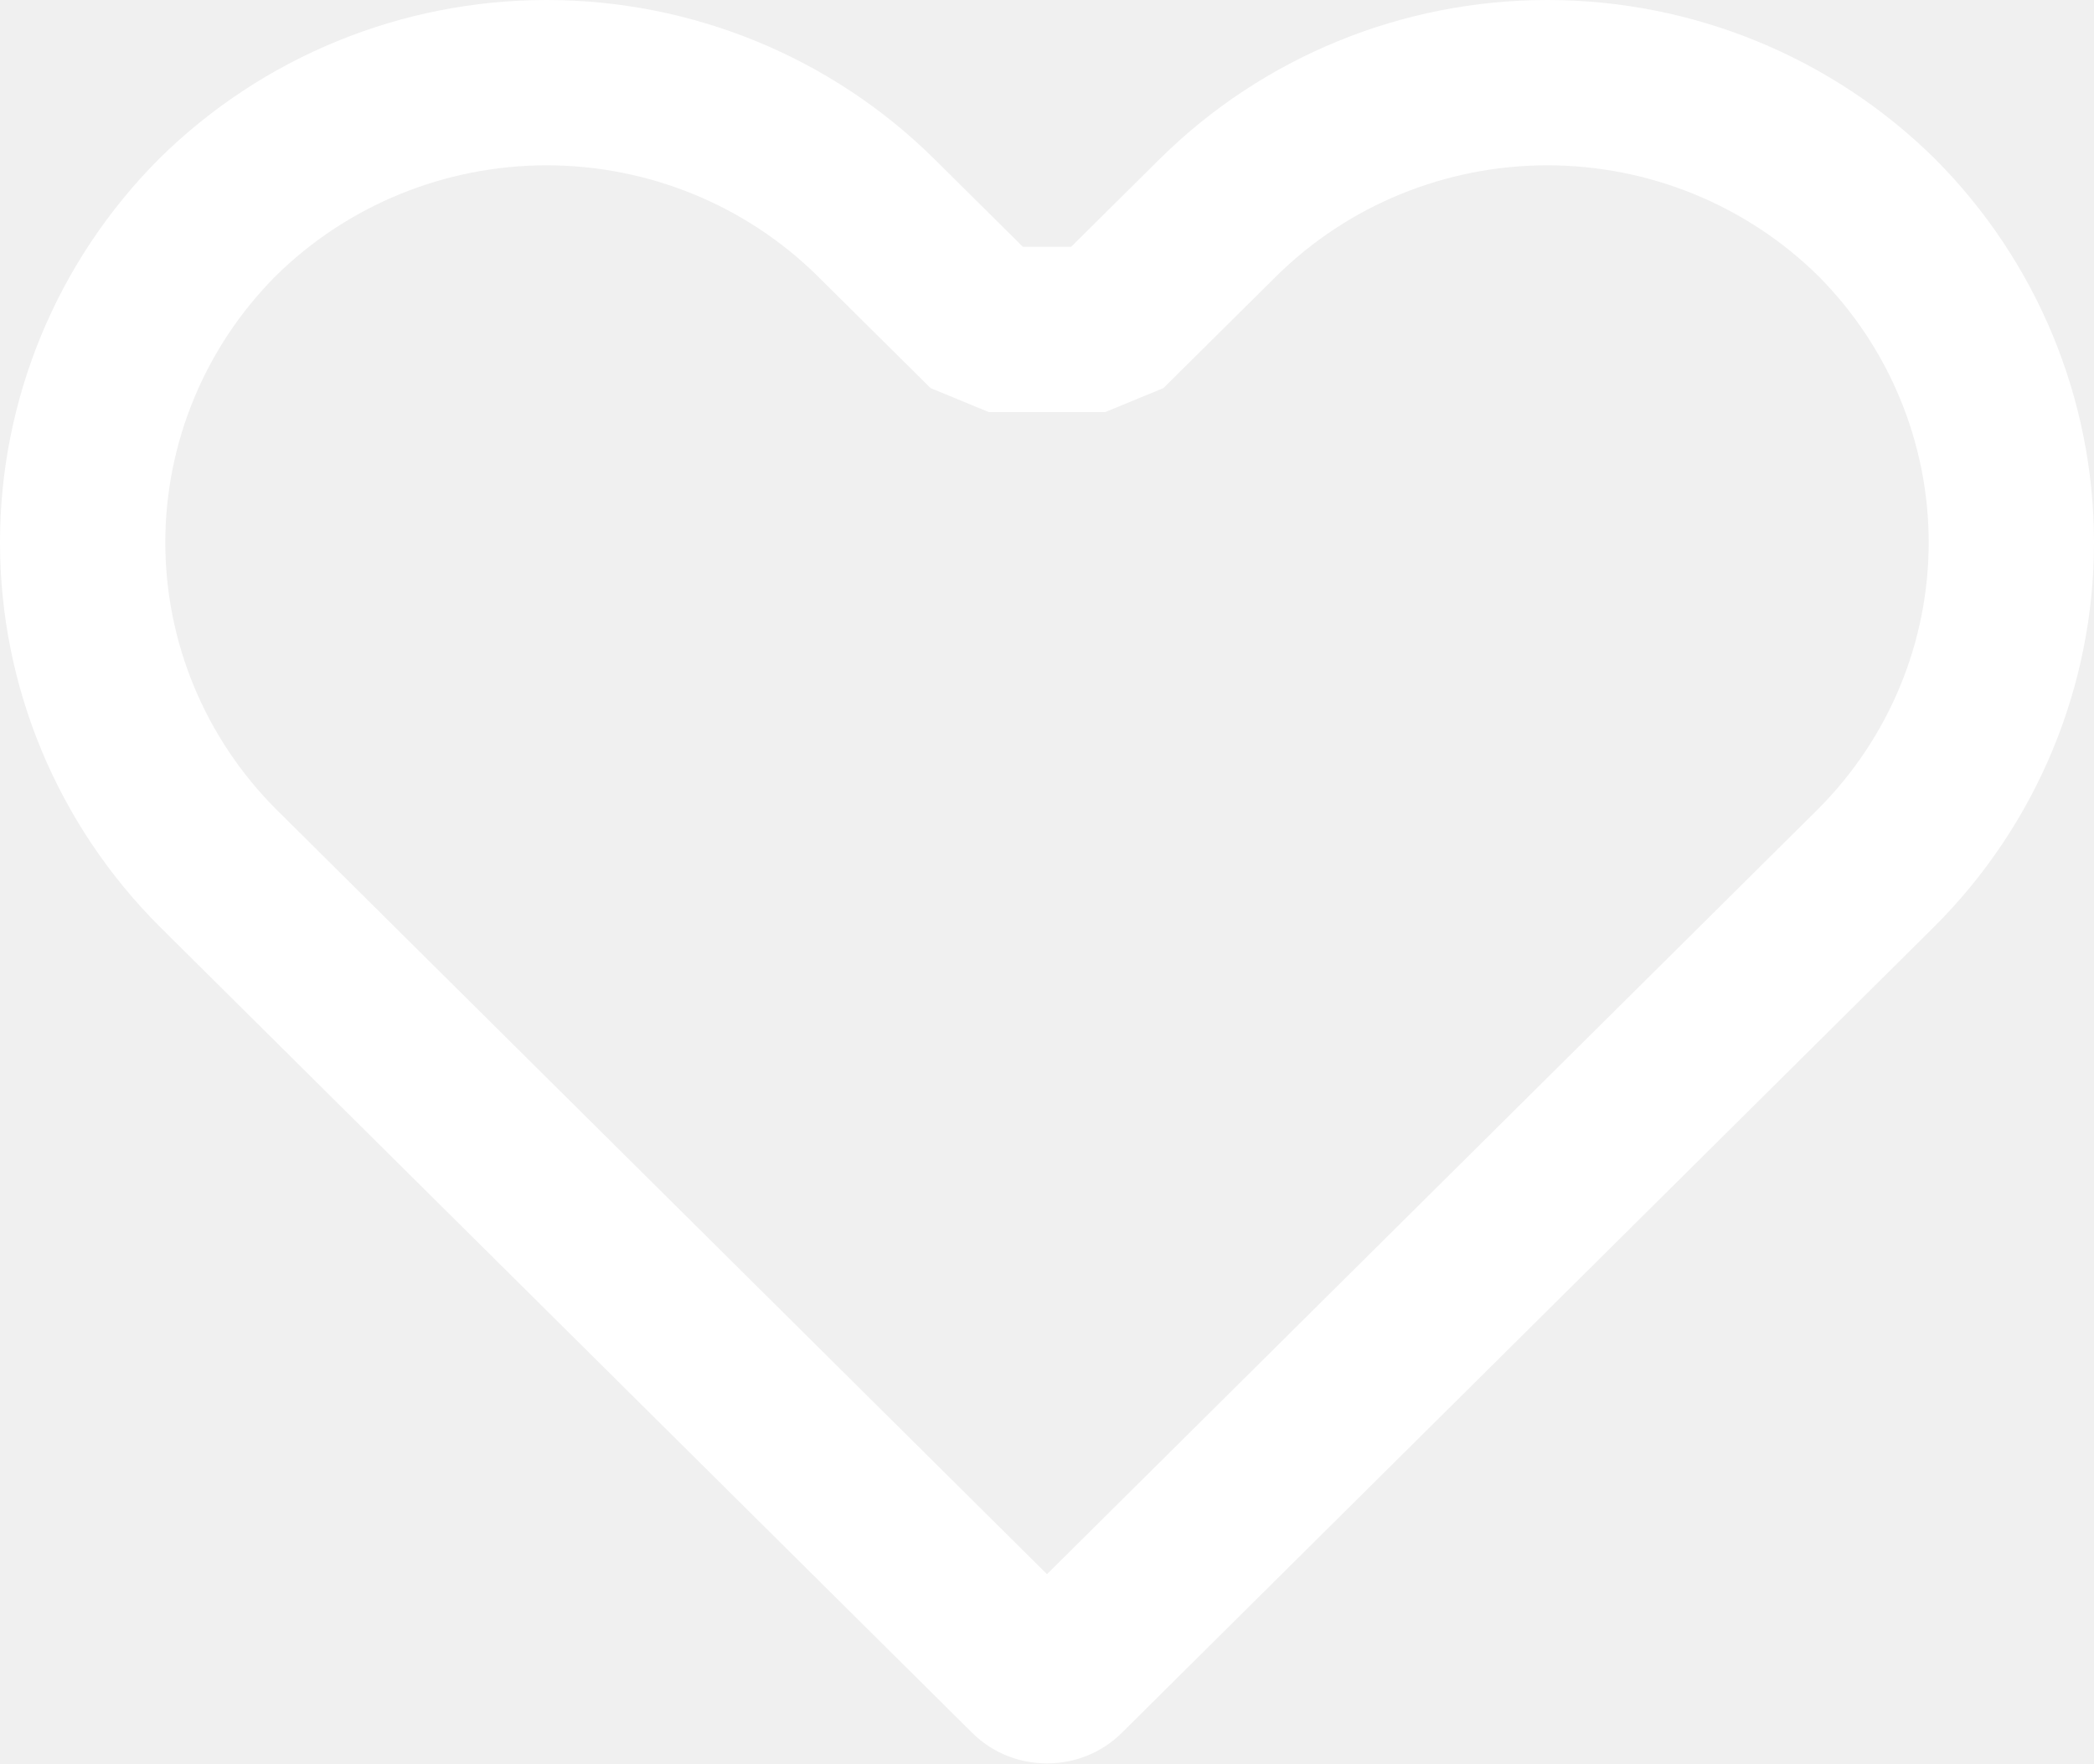
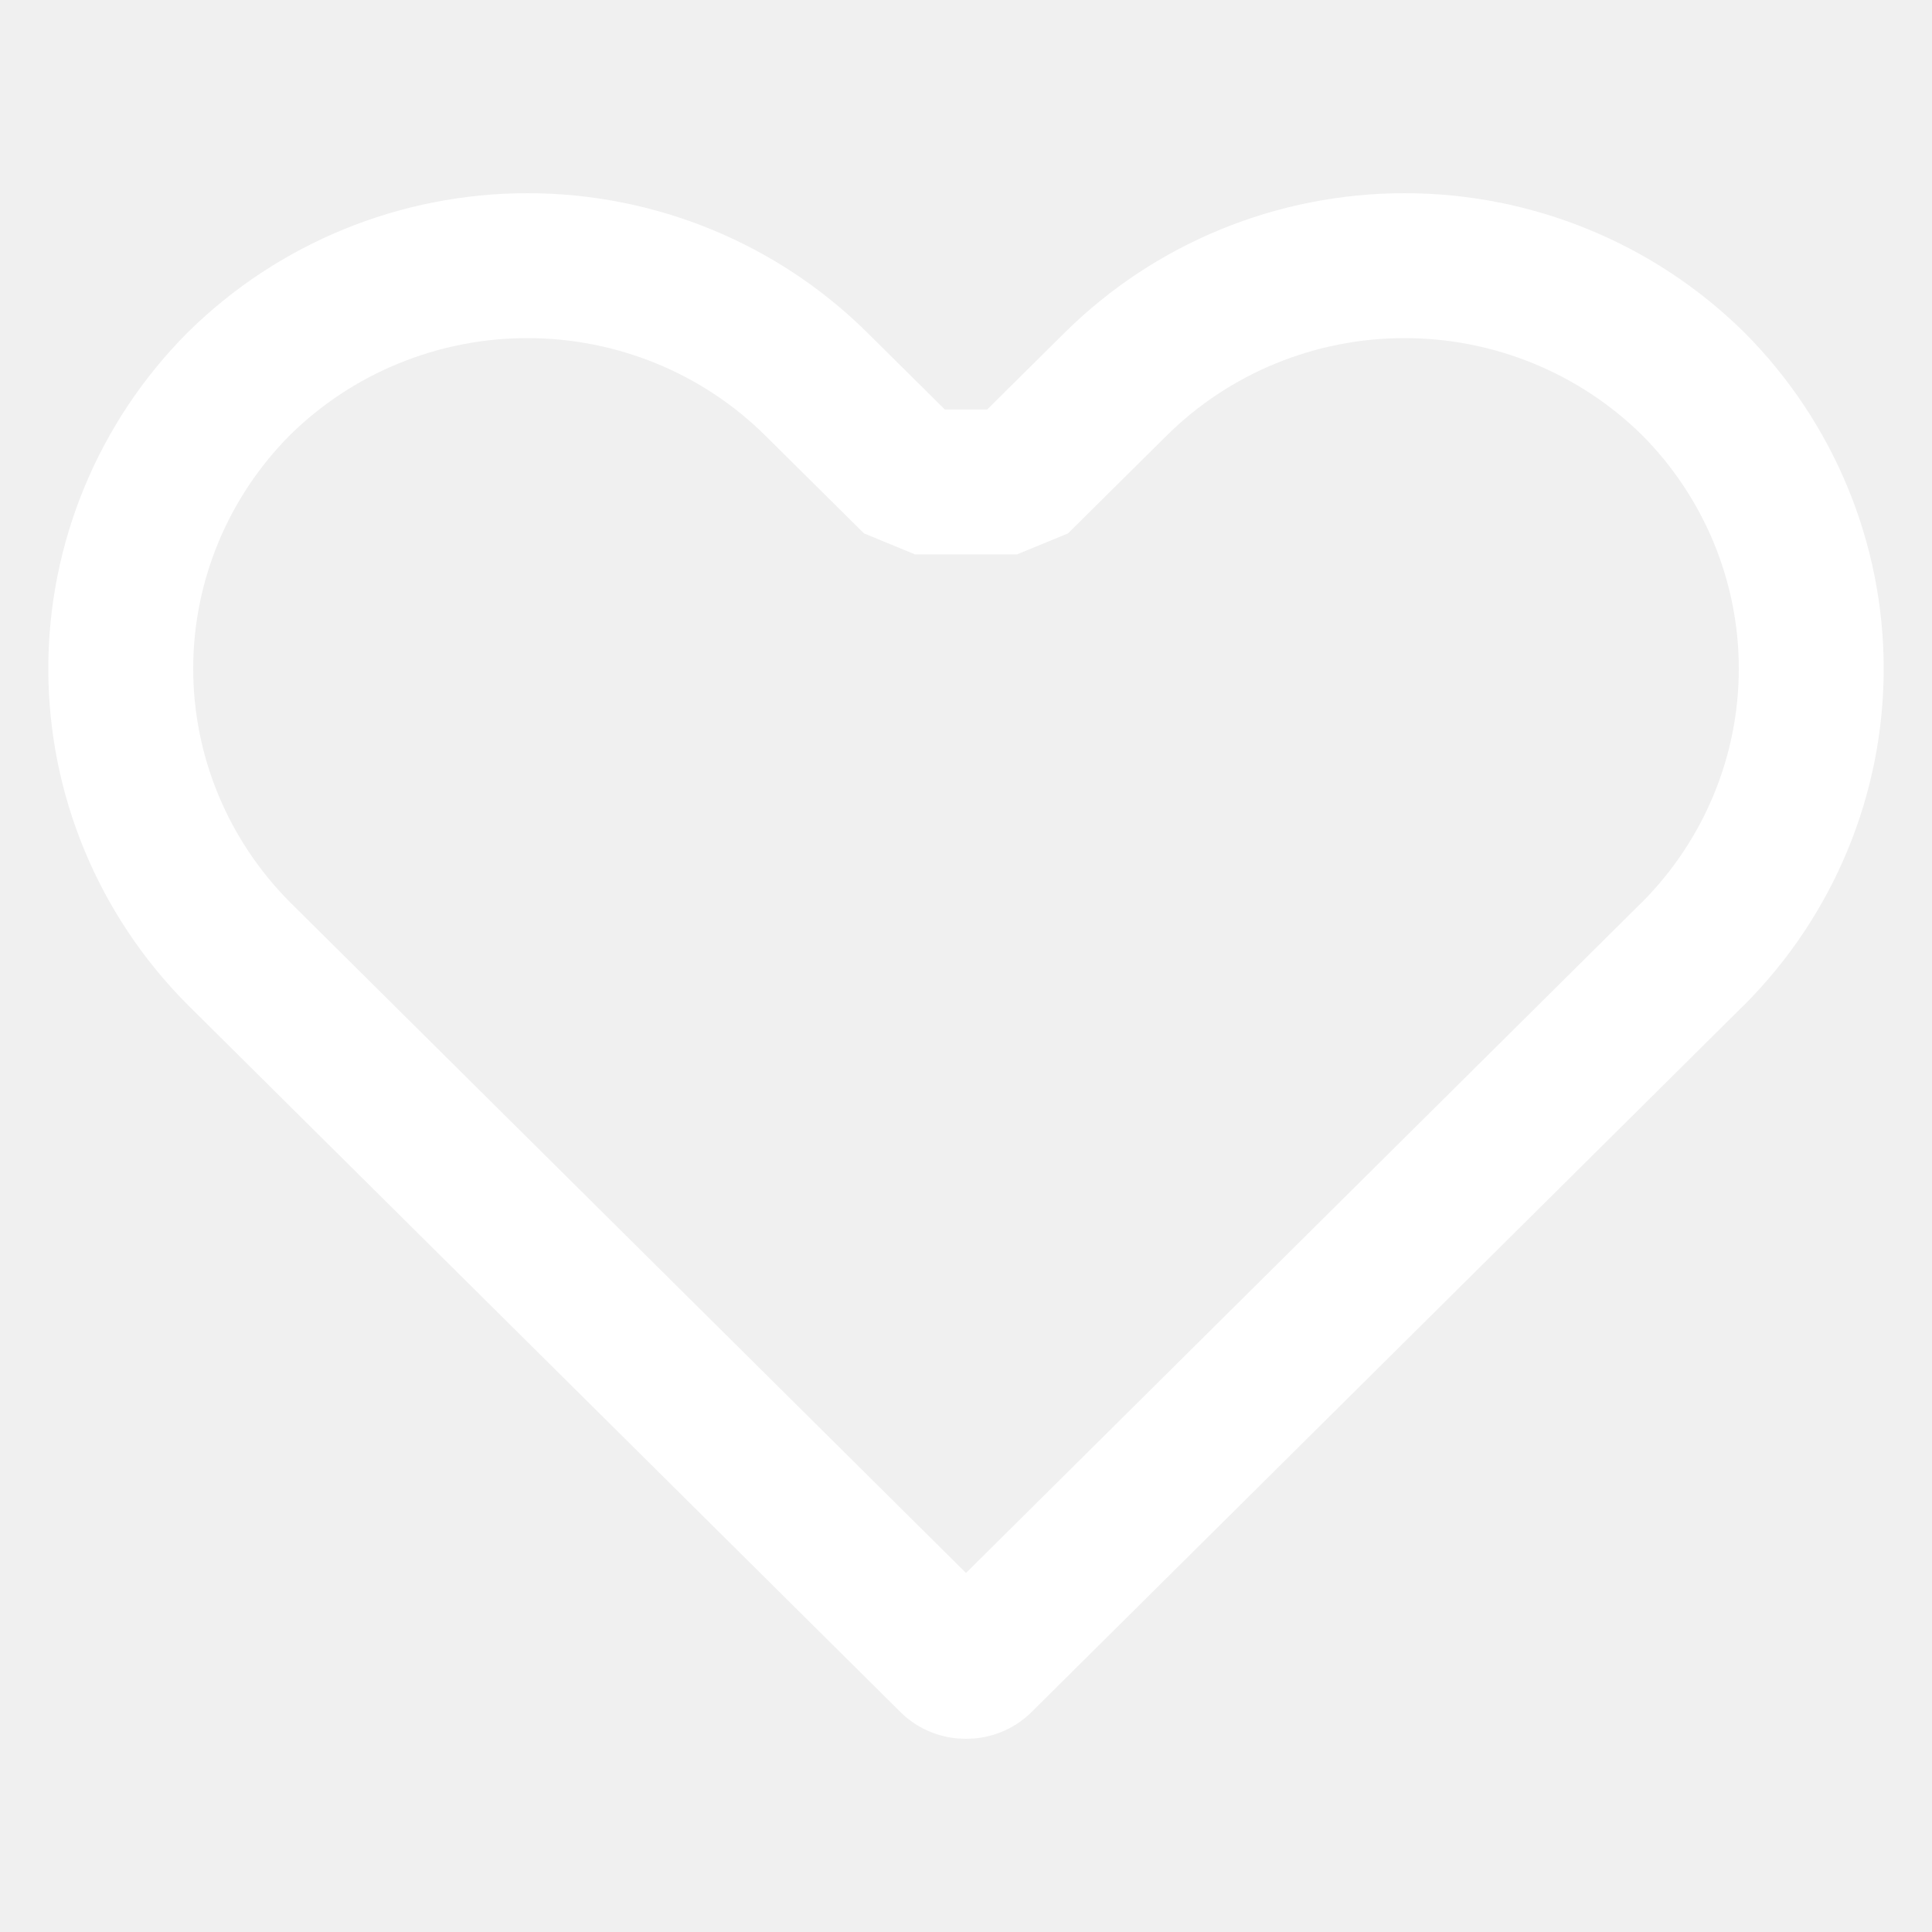
- <svg xmlns="http://www.w3.org/2000/svg" width="19" height="16" viewBox="0 0 19 16" fill="none">
-   <path d="M9.504 15.25V15.25L9.496 15.25C9.468 15.25 9.442 15.245 9.417 15.235C9.392 15.225 9.37 15.211 9.352 15.193C9.352 15.193 9.352 15.192 9.351 15.192L1.976 7.874C1.975 7.874 1.975 7.874 1.975 7.873C1.189 7.086 0.75 6.026 0.75 4.922C0.75 3.819 1.189 2.758 1.974 1.971C2.766 1.19 3.839 0.75 4.96 0.75C6.081 0.75 7.155 1.19 7.947 1.973C7.947 1.973 7.947 1.973 7.947 1.973L8.972 2.989H10.028L11.053 1.973C11.053 1.973 11.053 1.973 11.053 1.973C11.845 1.19 12.919 0.75 14.04 0.75C15.161 0.75 16.234 1.19 17.026 1.971C17.811 2.758 18.25 3.819 18.25 4.922C18.25 6.026 17.811 7.087 17.025 7.873C17.025 7.874 17.025 7.874 17.024 7.874L9.649 15.192C9.648 15.192 9.648 15.193 9.648 15.193C9.63 15.211 9.608 15.225 9.583 15.235C9.558 15.245 9.532 15.25 9.504 15.25Z" stroke="white" stroke-width="1.5" stroke-linejoin="bevel" />
+ <svg xmlns="http://www.w3.org/2000/svg" width="20" height="20" viewBox="0 0 20 20" fill="none">
+   <path d="M10.004 17.25V17.25L9.996 17.25C9.968 17.25 9.942 17.245 9.917 17.235C9.892 17.225 9.87 17.211 9.852 17.193C9.852 17.193 9.852 17.192 9.851 17.192L2.476 9.874C2.475 9.874 2.475 9.874 2.475 9.873C1.689 9.086 1.25 8.026 1.25 6.922C1.25 5.819 1.689 4.758 2.474 3.971C3.266 3.19 4.339 2.75 5.46 2.75C6.581 2.75 7.655 3.19 8.447 3.973C8.447 3.973 8.447 3.973 8.447 3.973L9.472 4.989L10.528 4.989L11.553 3.973C11.553 3.973 11.553 3.973 11.553 3.973C12.345 3.19 13.419 2.75 14.54 2.75C15.661 2.75 16.734 3.19 17.526 3.971C18.311 4.758 18.75 5.819 18.75 6.922C18.75 8.026 18.311 9.086 17.526 9.873C17.525 9.874 17.525 9.874 17.524 9.874L10.149 17.192C10.148 17.192 10.148 17.193 10.148 17.193C10.13 17.211 10.108 17.225 10.083 17.235C10.058 17.245 10.032 17.25 10.004 17.25Z" stroke="white" stroke-width="1.5" stroke-linejoin="bevel" />
</svg>
